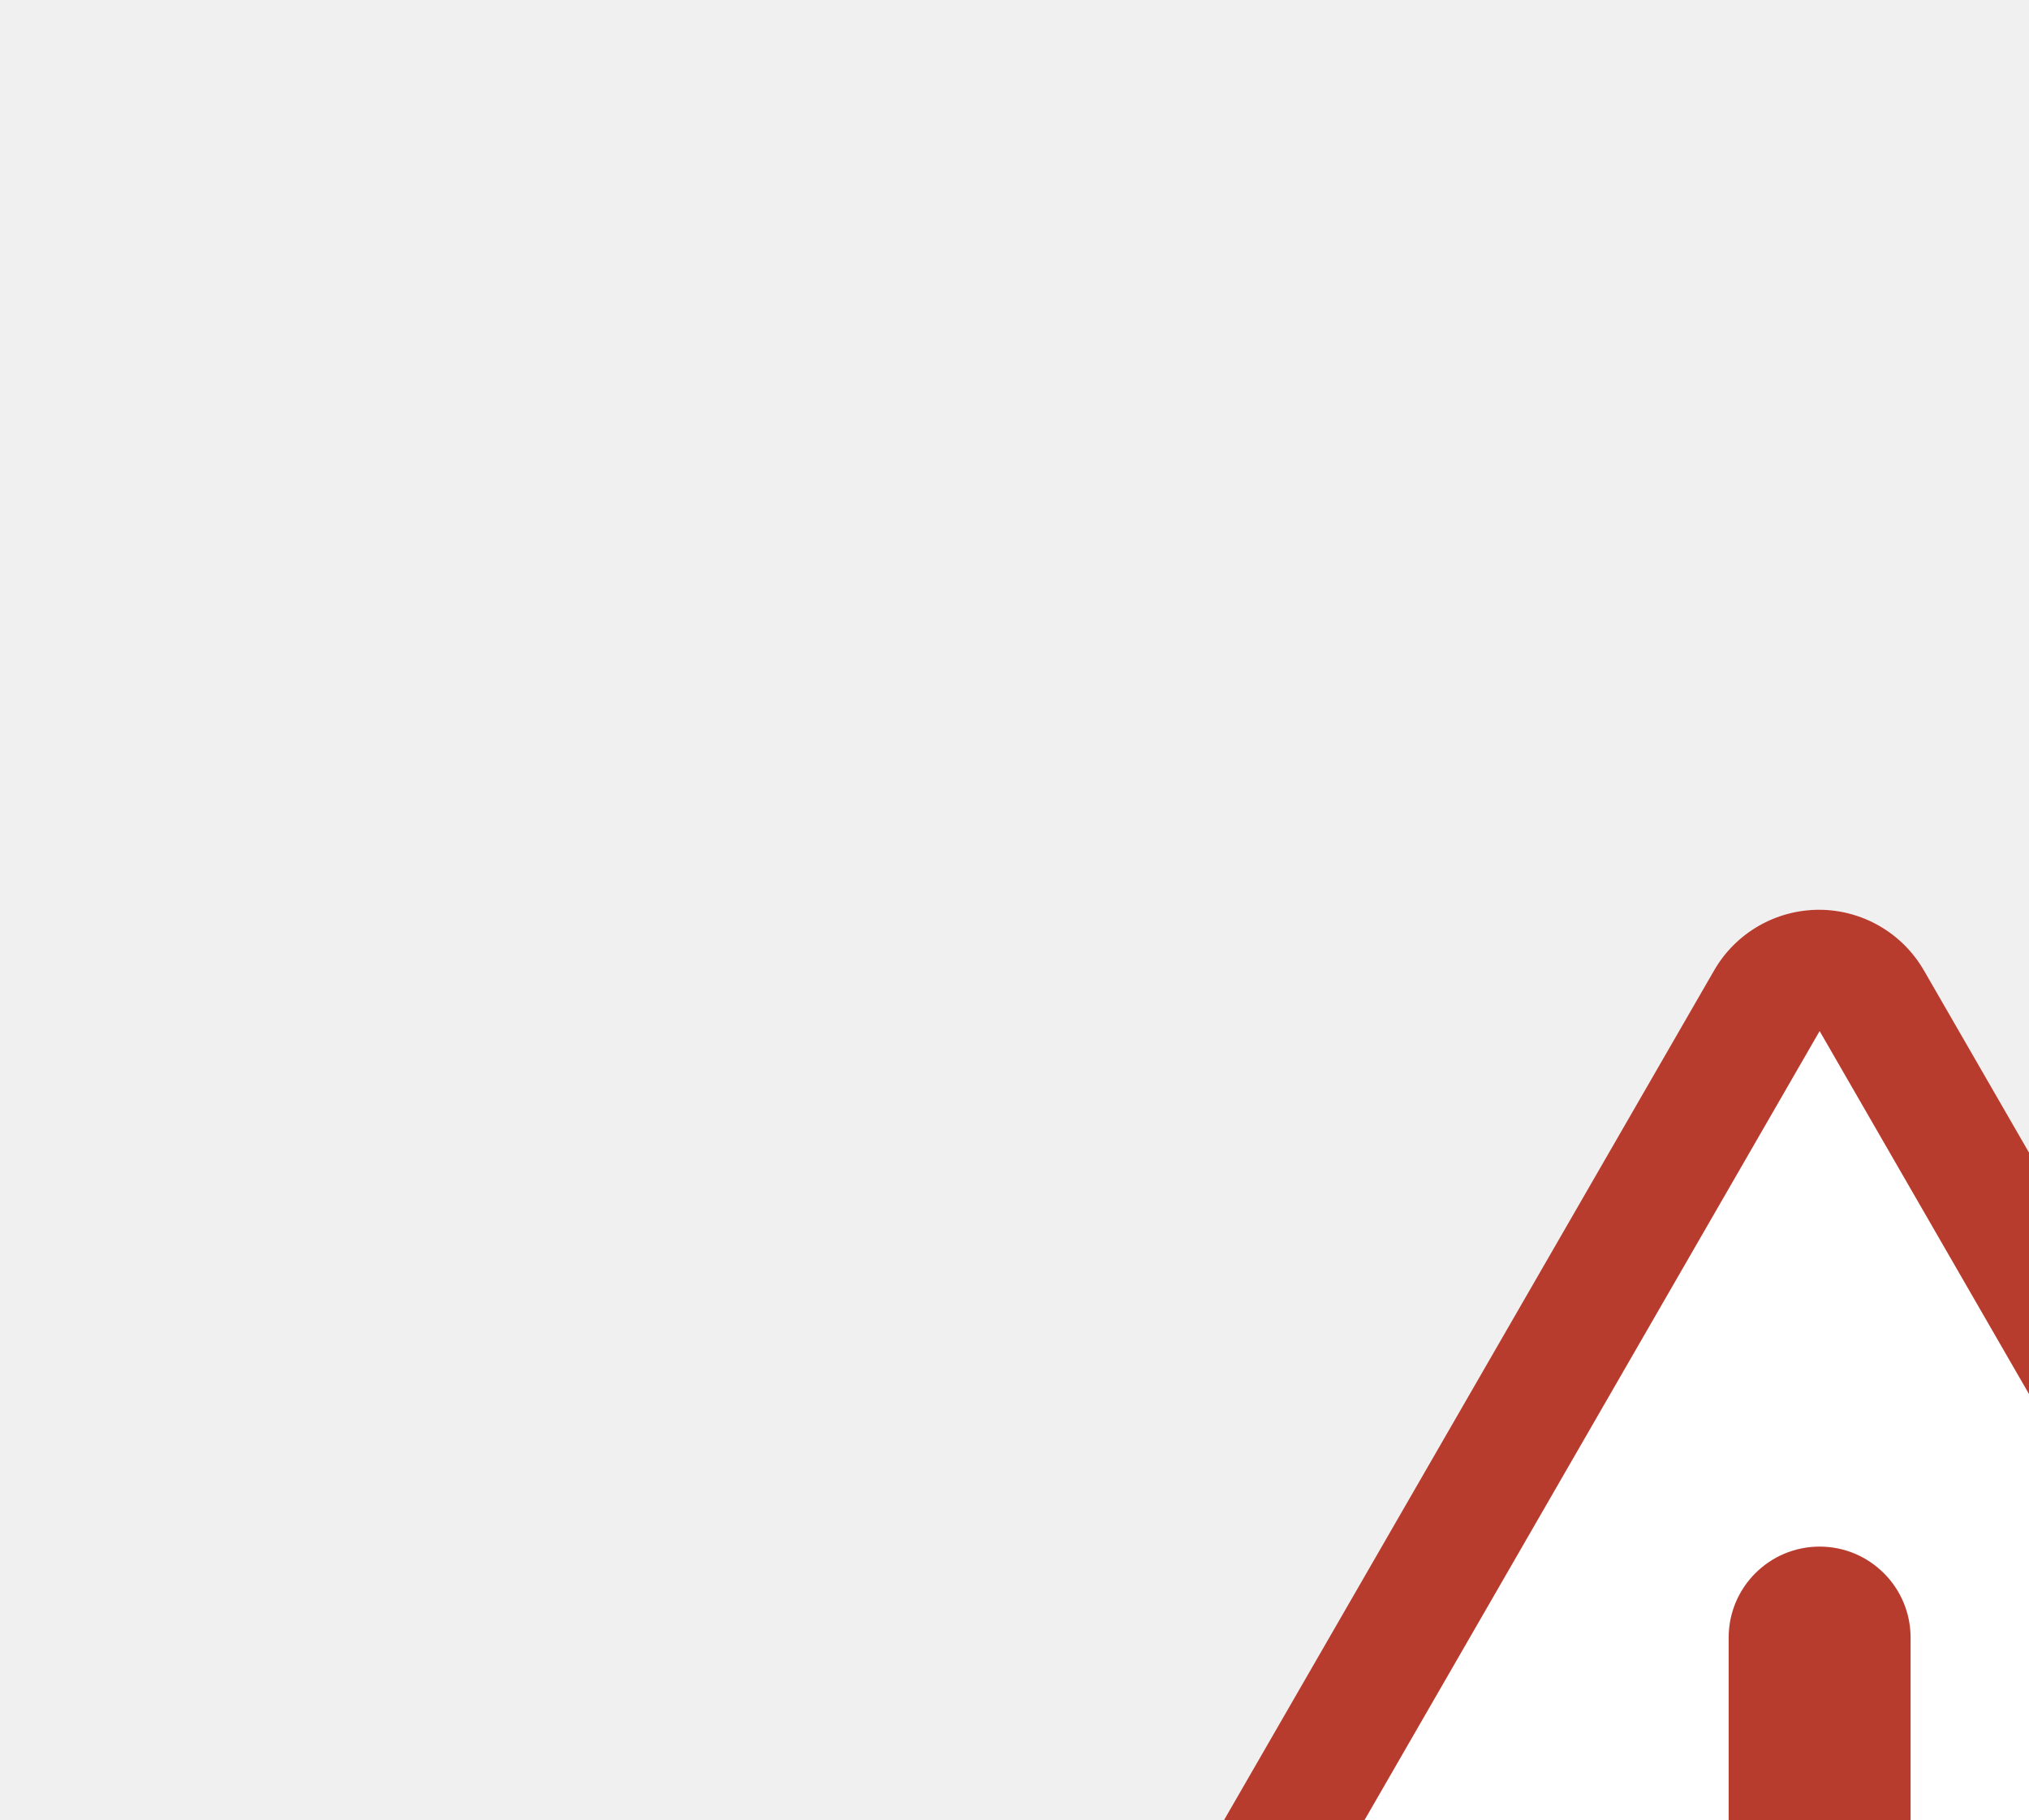
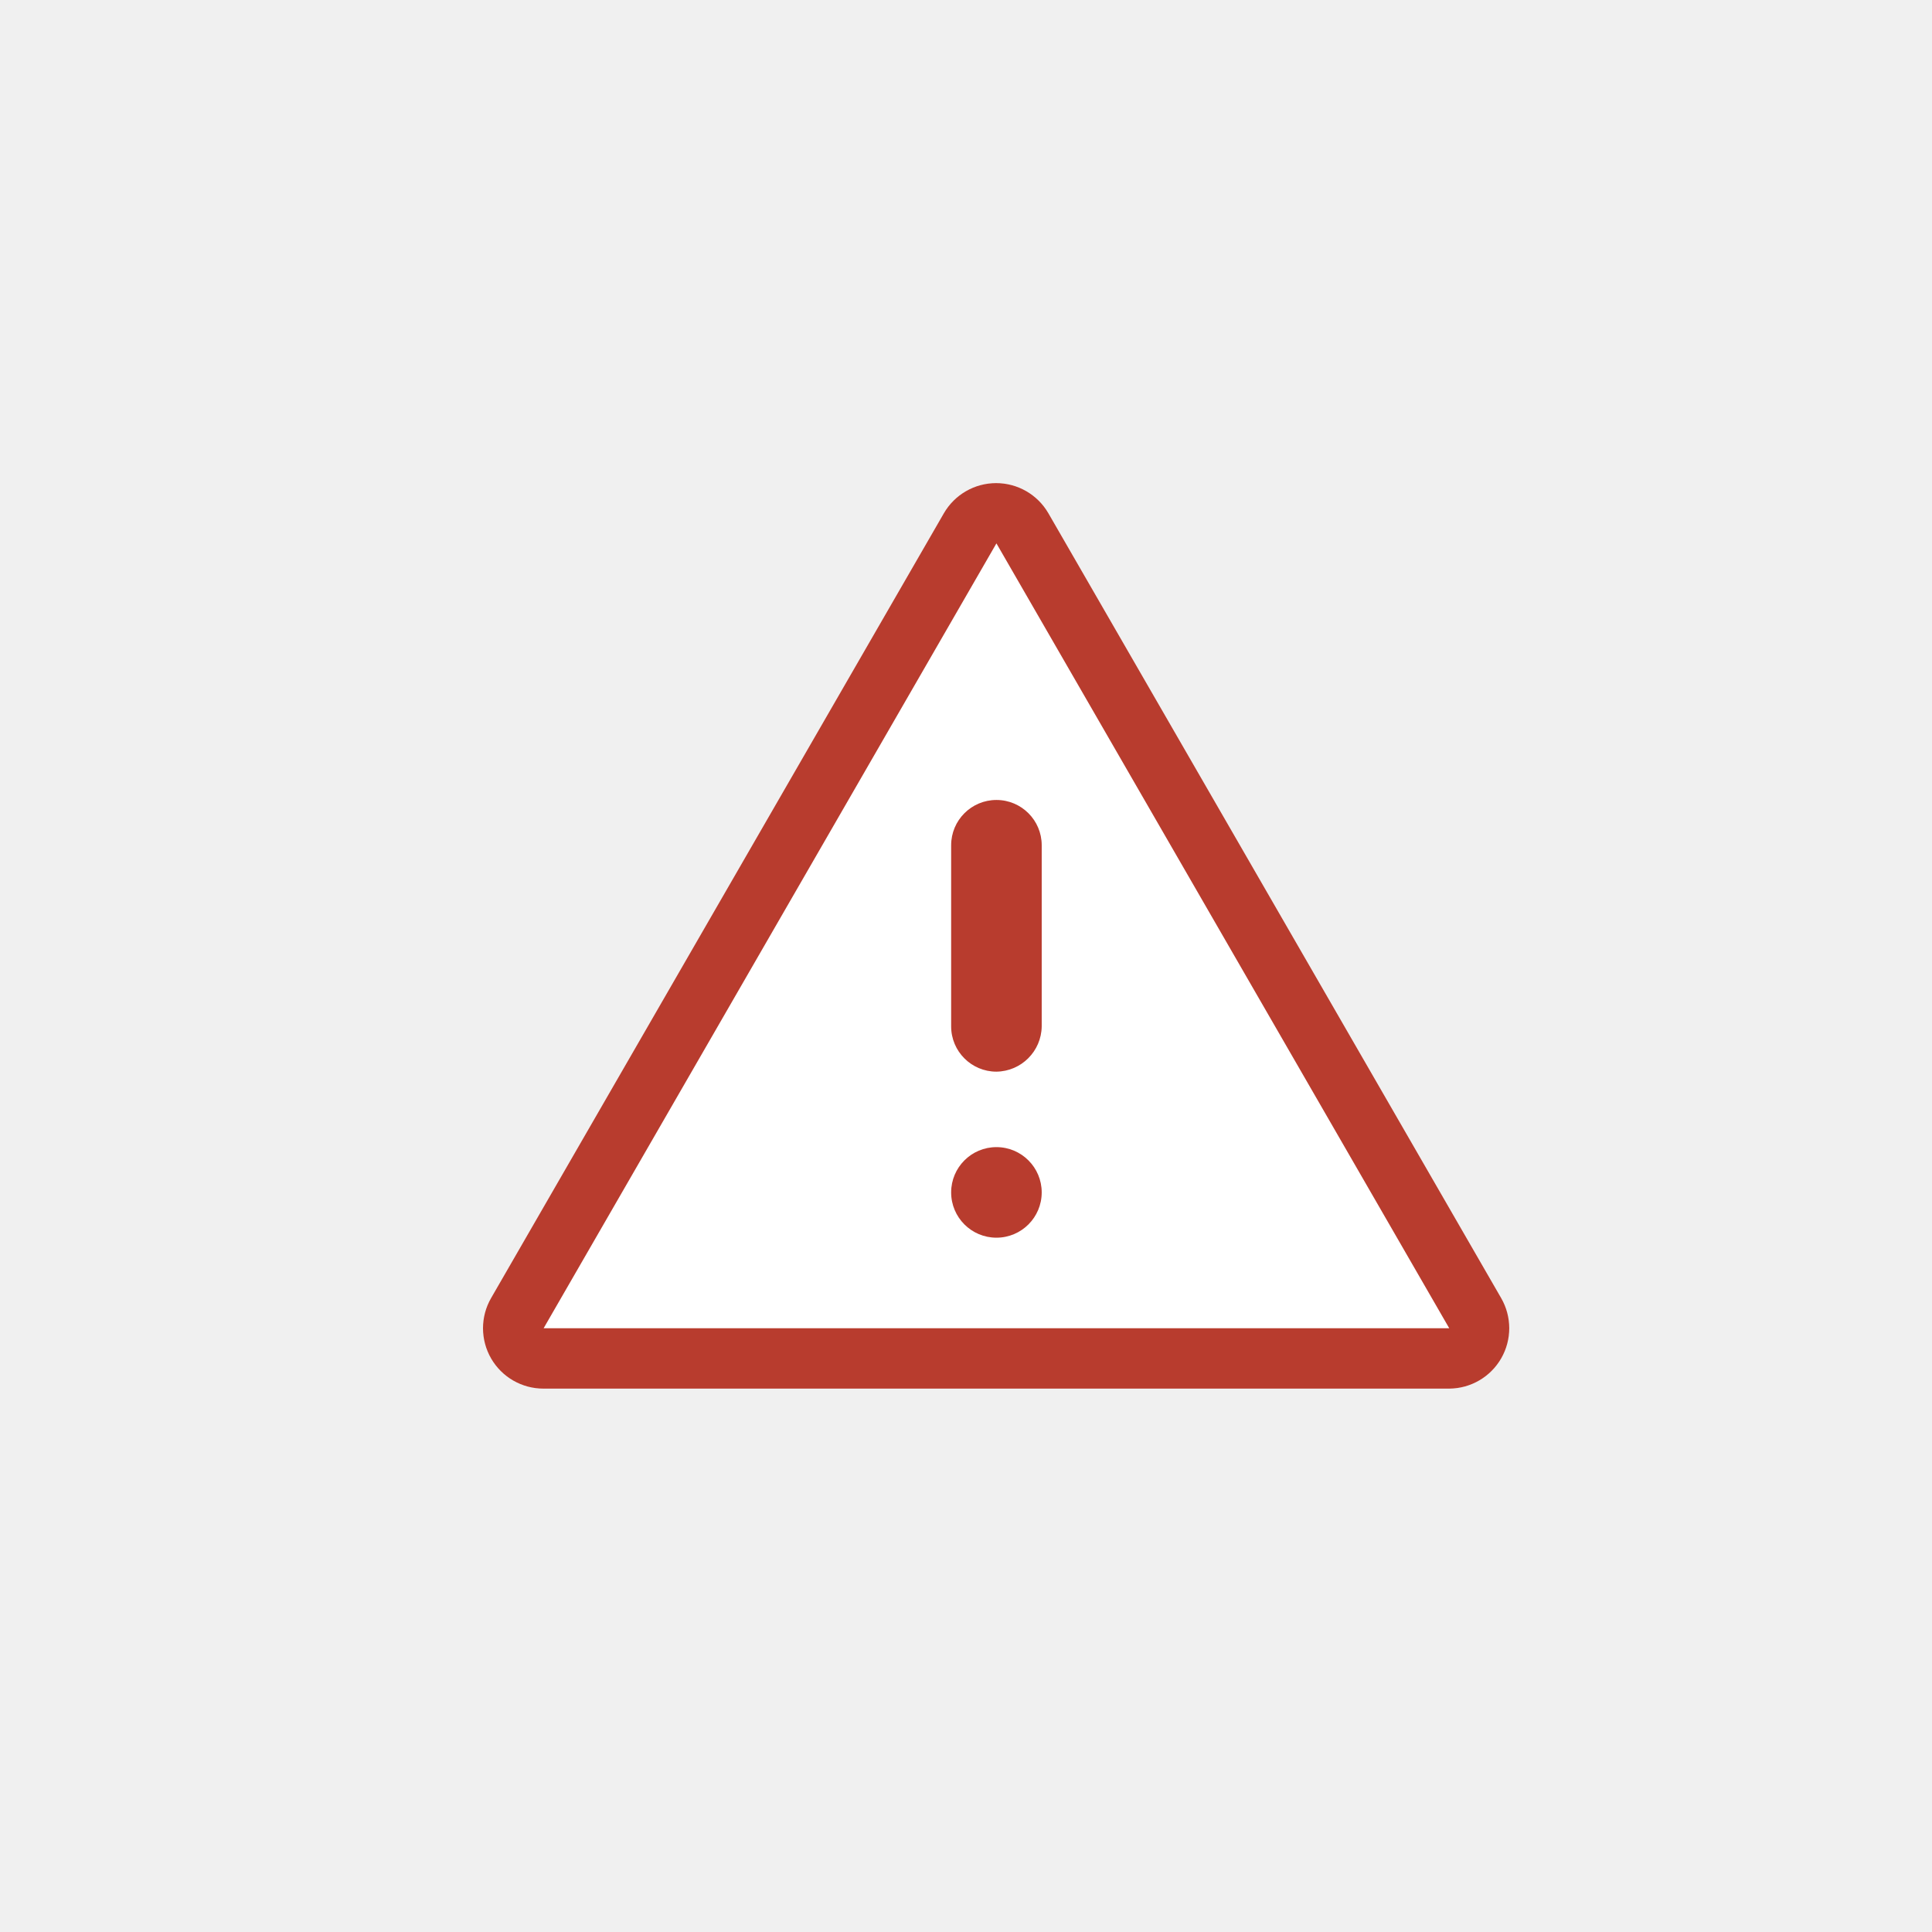
- <svg xmlns="http://www.w3.org/2000/svg" class="hidden" preserveAspectRatio="xMidYMin" ViewBox="0 0 32 32" id="alert-fill">
-   <path d="M15.004 7.5C14.645 7.499 14.313 7.689 14.134 8L6.634 21C6.455 21.309 6.455 21.691 6.634 22C6.813 22.311 7.145 22.501 7.504 22.5H22.504C22.859 22.498 23.186 22.308 23.364 22C23.543 21.691 23.543 21.309 23.364 21L15.864 8C15.686 7.692 15.359 7.502 15.004 7.5Z" fill="white" />
-   <circle cx="15.004" cy="19.25" r="0.75" fill="#B83C2E" />
-   <path d="M14.134 8C14.313 7.689 14.645 7.499 15.004 7.5C15.359 7.502 15.686 7.692 15.864 8L23.364 21C23.543 21.309 23.543 21.691 23.364 22C23.186 22.308 22.859 22.498 22.504 22.5H7.504C7.145 22.501 6.813 22.311 6.634 22C6.455 21.691 6.455 21.309 6.634 21L14.134 8ZM22.504 21.5L15.004 8.5L7.504 21.5H22.504Z" fill="#B83C2E" />
-   <path d="M15.004 17.25C14.59 17.25 14.254 16.914 14.254 16.5V13.5C14.254 13.086 14.59 12.75 15.004 12.75C15.418 12.75 15.754 13.086 15.754 13.5V16.5C15.748 16.912 15.416 17.245 15.004 17.25Z" fill="#B83C2E" />
+ <svg xmlns="http://www.w3.org/2000/svg" fill="none" viewBox="0 0 32 32">
+   <path fill="#fff" d="M16.504 8a1 1 0 0 0-.87.5l-7.5 13a1 1 0 0 0 .87 1.5h15a1 1 0 0 0 .86-1.5l-7.5-13a1 1 0 0 0-.86-.5Z" />
+   <circle cx="16.504" cy="19.75" r=".75" fill="#B83C2E" />
+   <path fill="#B83C2E" fill-rule="evenodd" d="M15.634 8.5a1 1 0 0 1 1.73 0l7.5 13a1 1 0 0 1-.86 1.5h-15a1 1 0 0 1-.87-1.5l7.5-13Zm8.37 13.5-7.5-13-7.5 13h15Z" clip-rule="evenodd" />
+   <path fill="#B83C2E" d="M16.504 17.75a.75.75 0 0 1-.75-.75v-3a.75.75 0 0 1 1.5 0v3a.76.76 0 0 1-.75.75Z" />
</svg>
